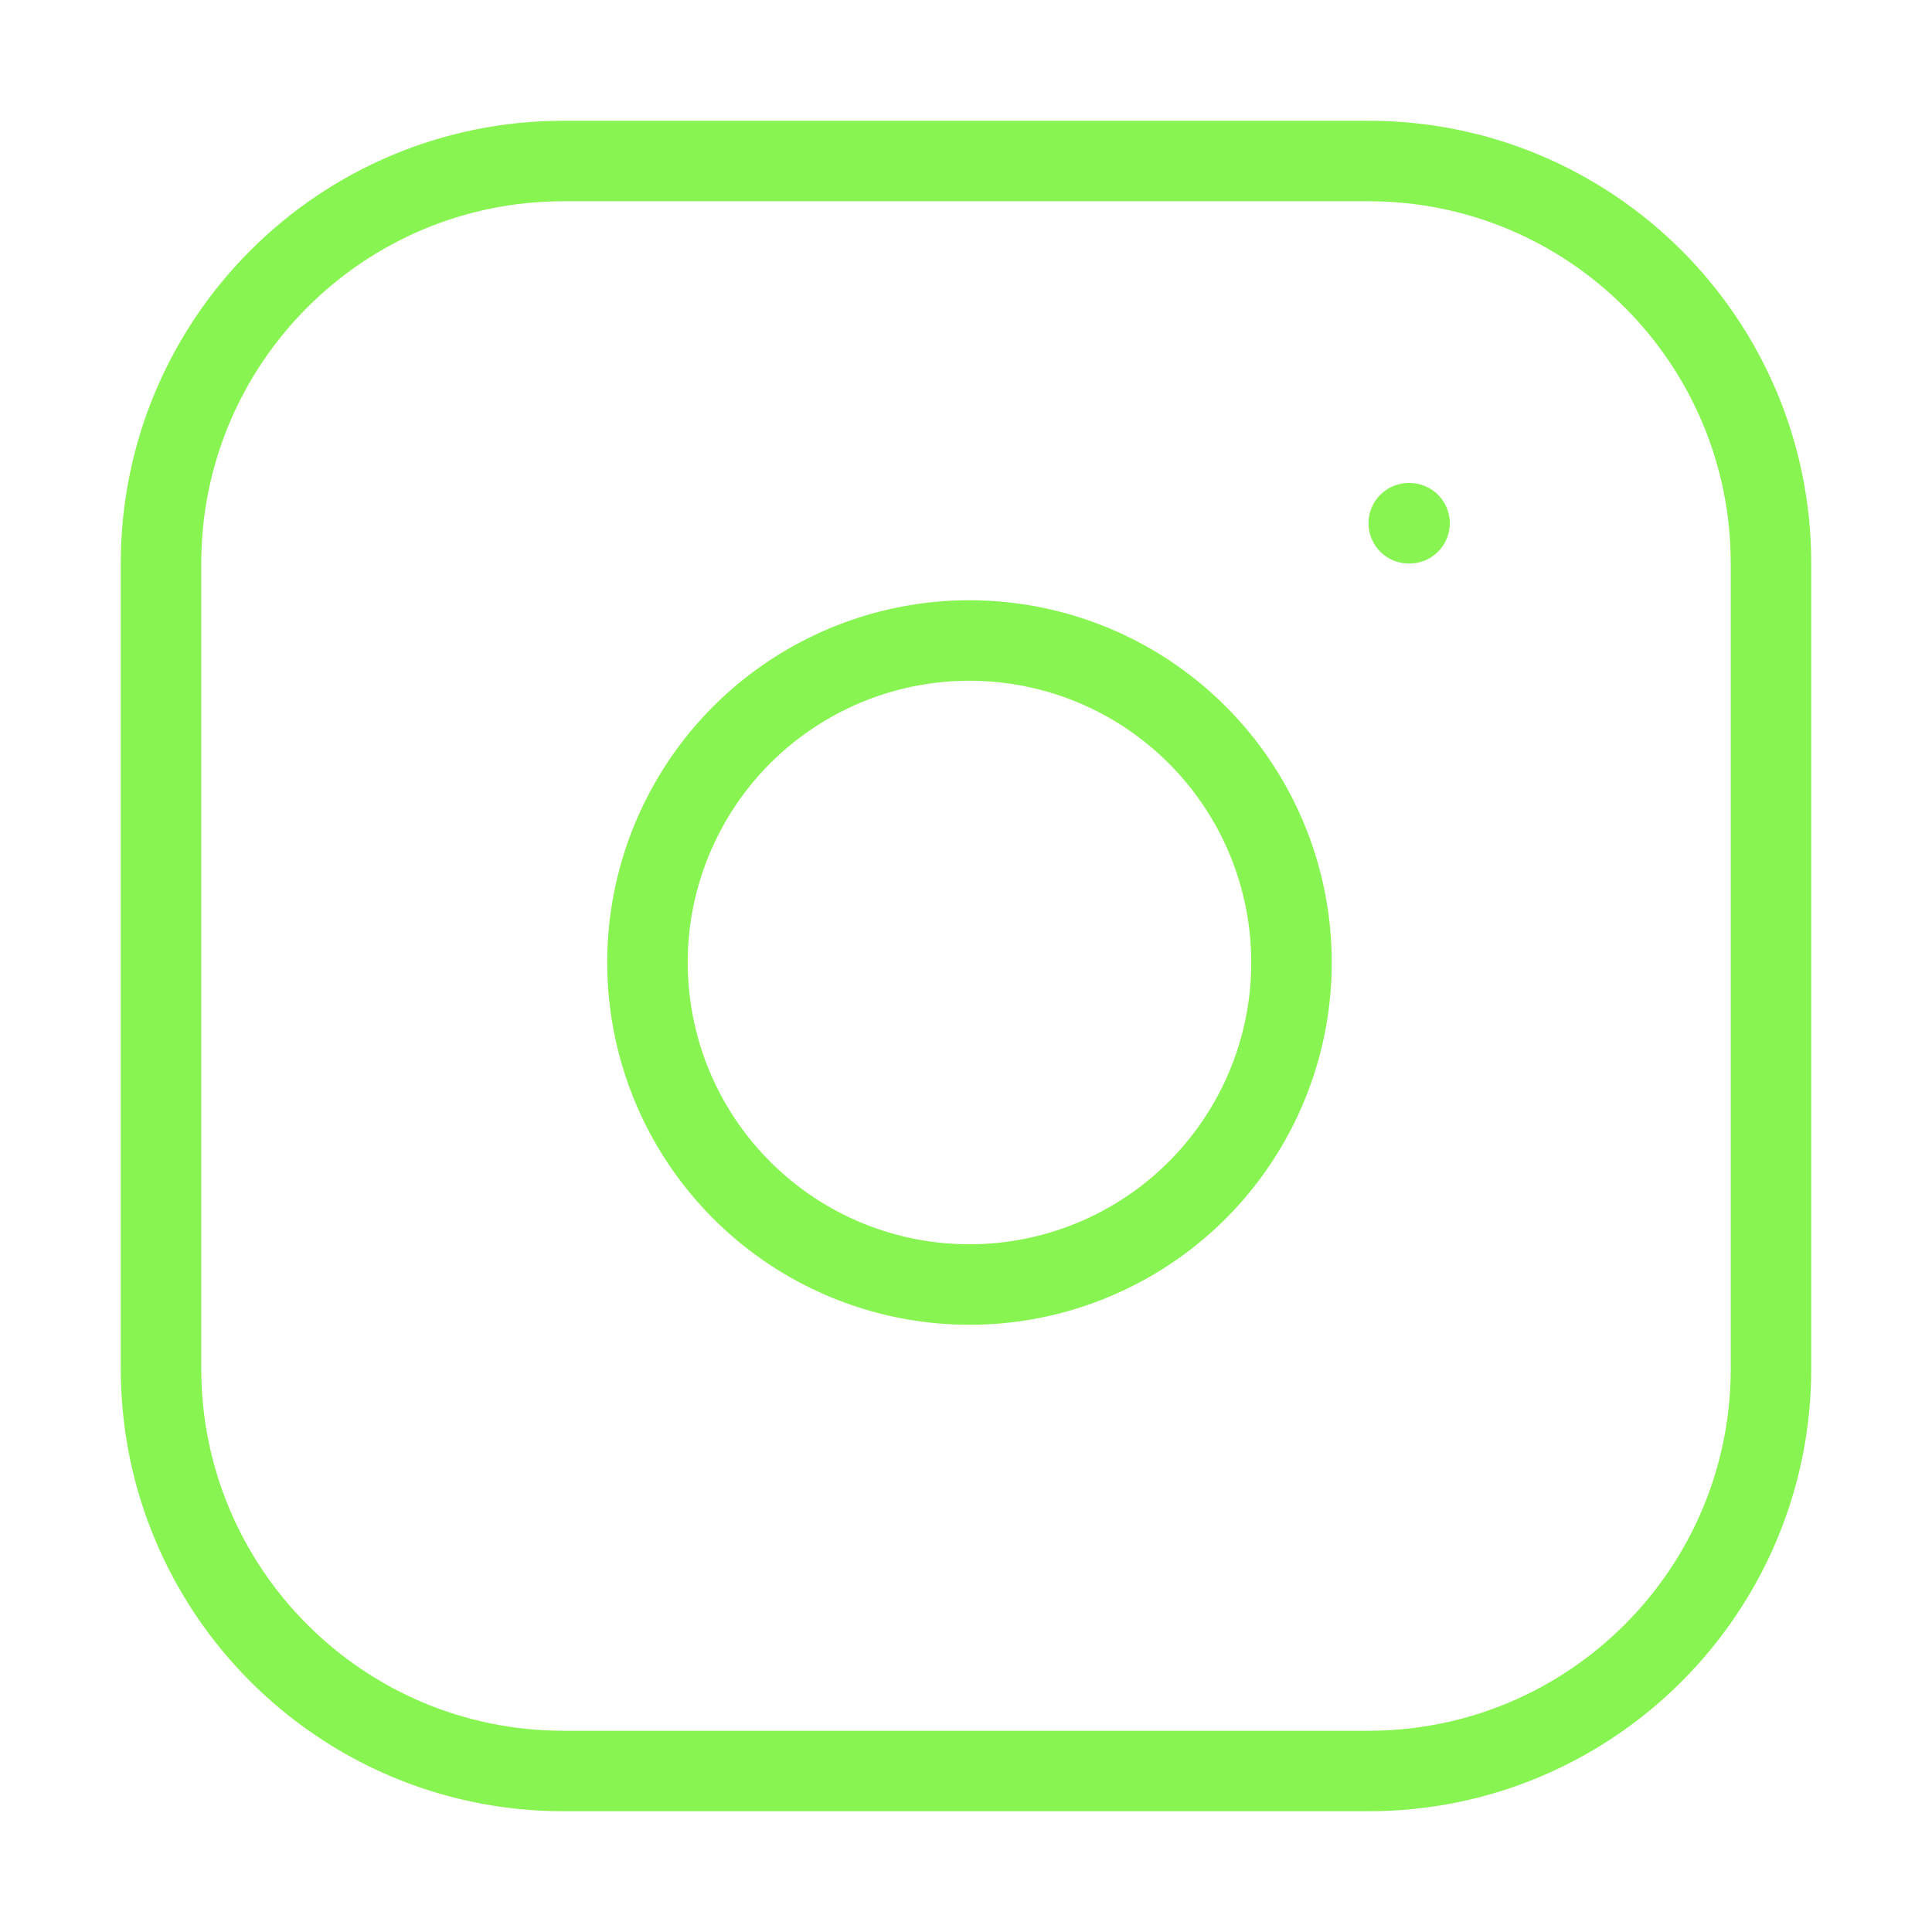
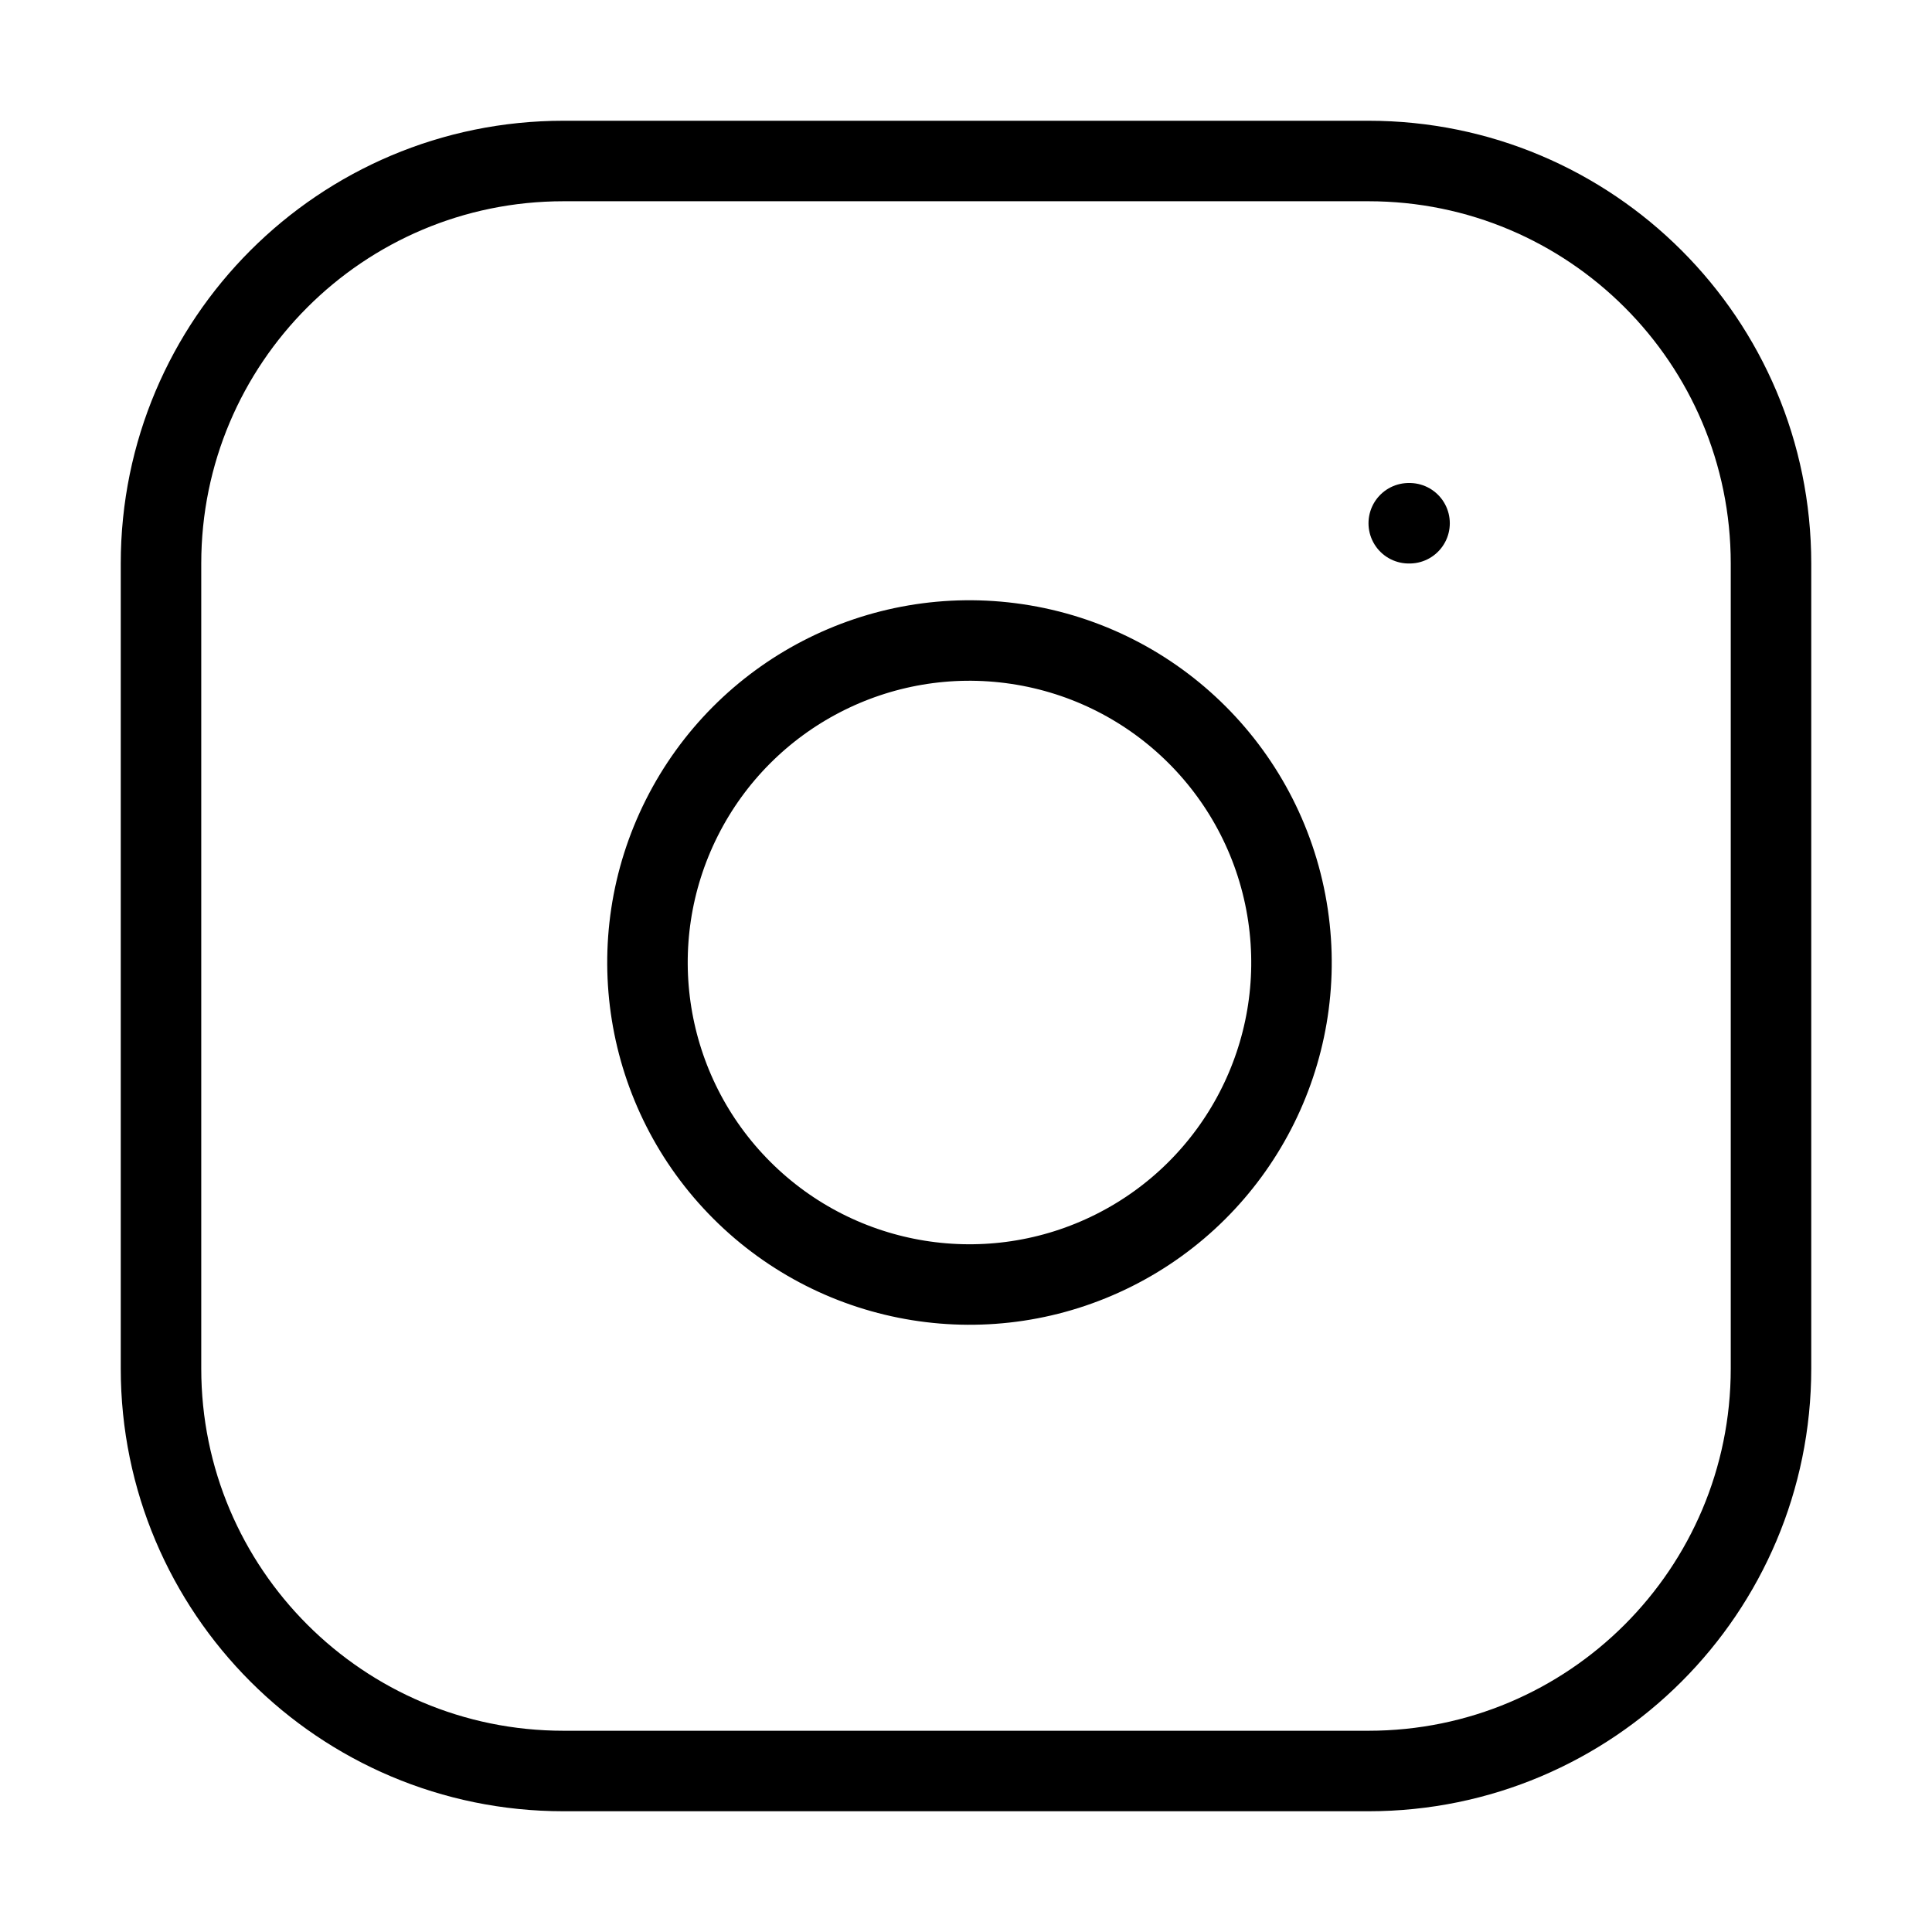
- <svg xmlns="http://www.w3.org/2000/svg" width="32" height="32" viewBox="0 0 24 24" fill="none" stroke="#88f452" stroke-width="1" stroke-linecap="round" stroke-linejoin="round" class="instagram">
+ <svg xmlns="http://www.w3.org/2000/svg" width="32" height="32" viewBox="0 0 24 24" fill="none" stroke="currentColor" stroke-width="1" stroke-linecap="round" stroke-linejoin="round" class="instagram">
  <rect x="2" y="2" width="20" height="20" rx="5" ry="5" />
  <path d="M16 11.37A4 4 0 1 1 12.63 8 4 4 0 0 1 16 11.37z" />
  <line x1="17.5" y1="6.5" x2="17.51" y2="6.5" />
</svg>
